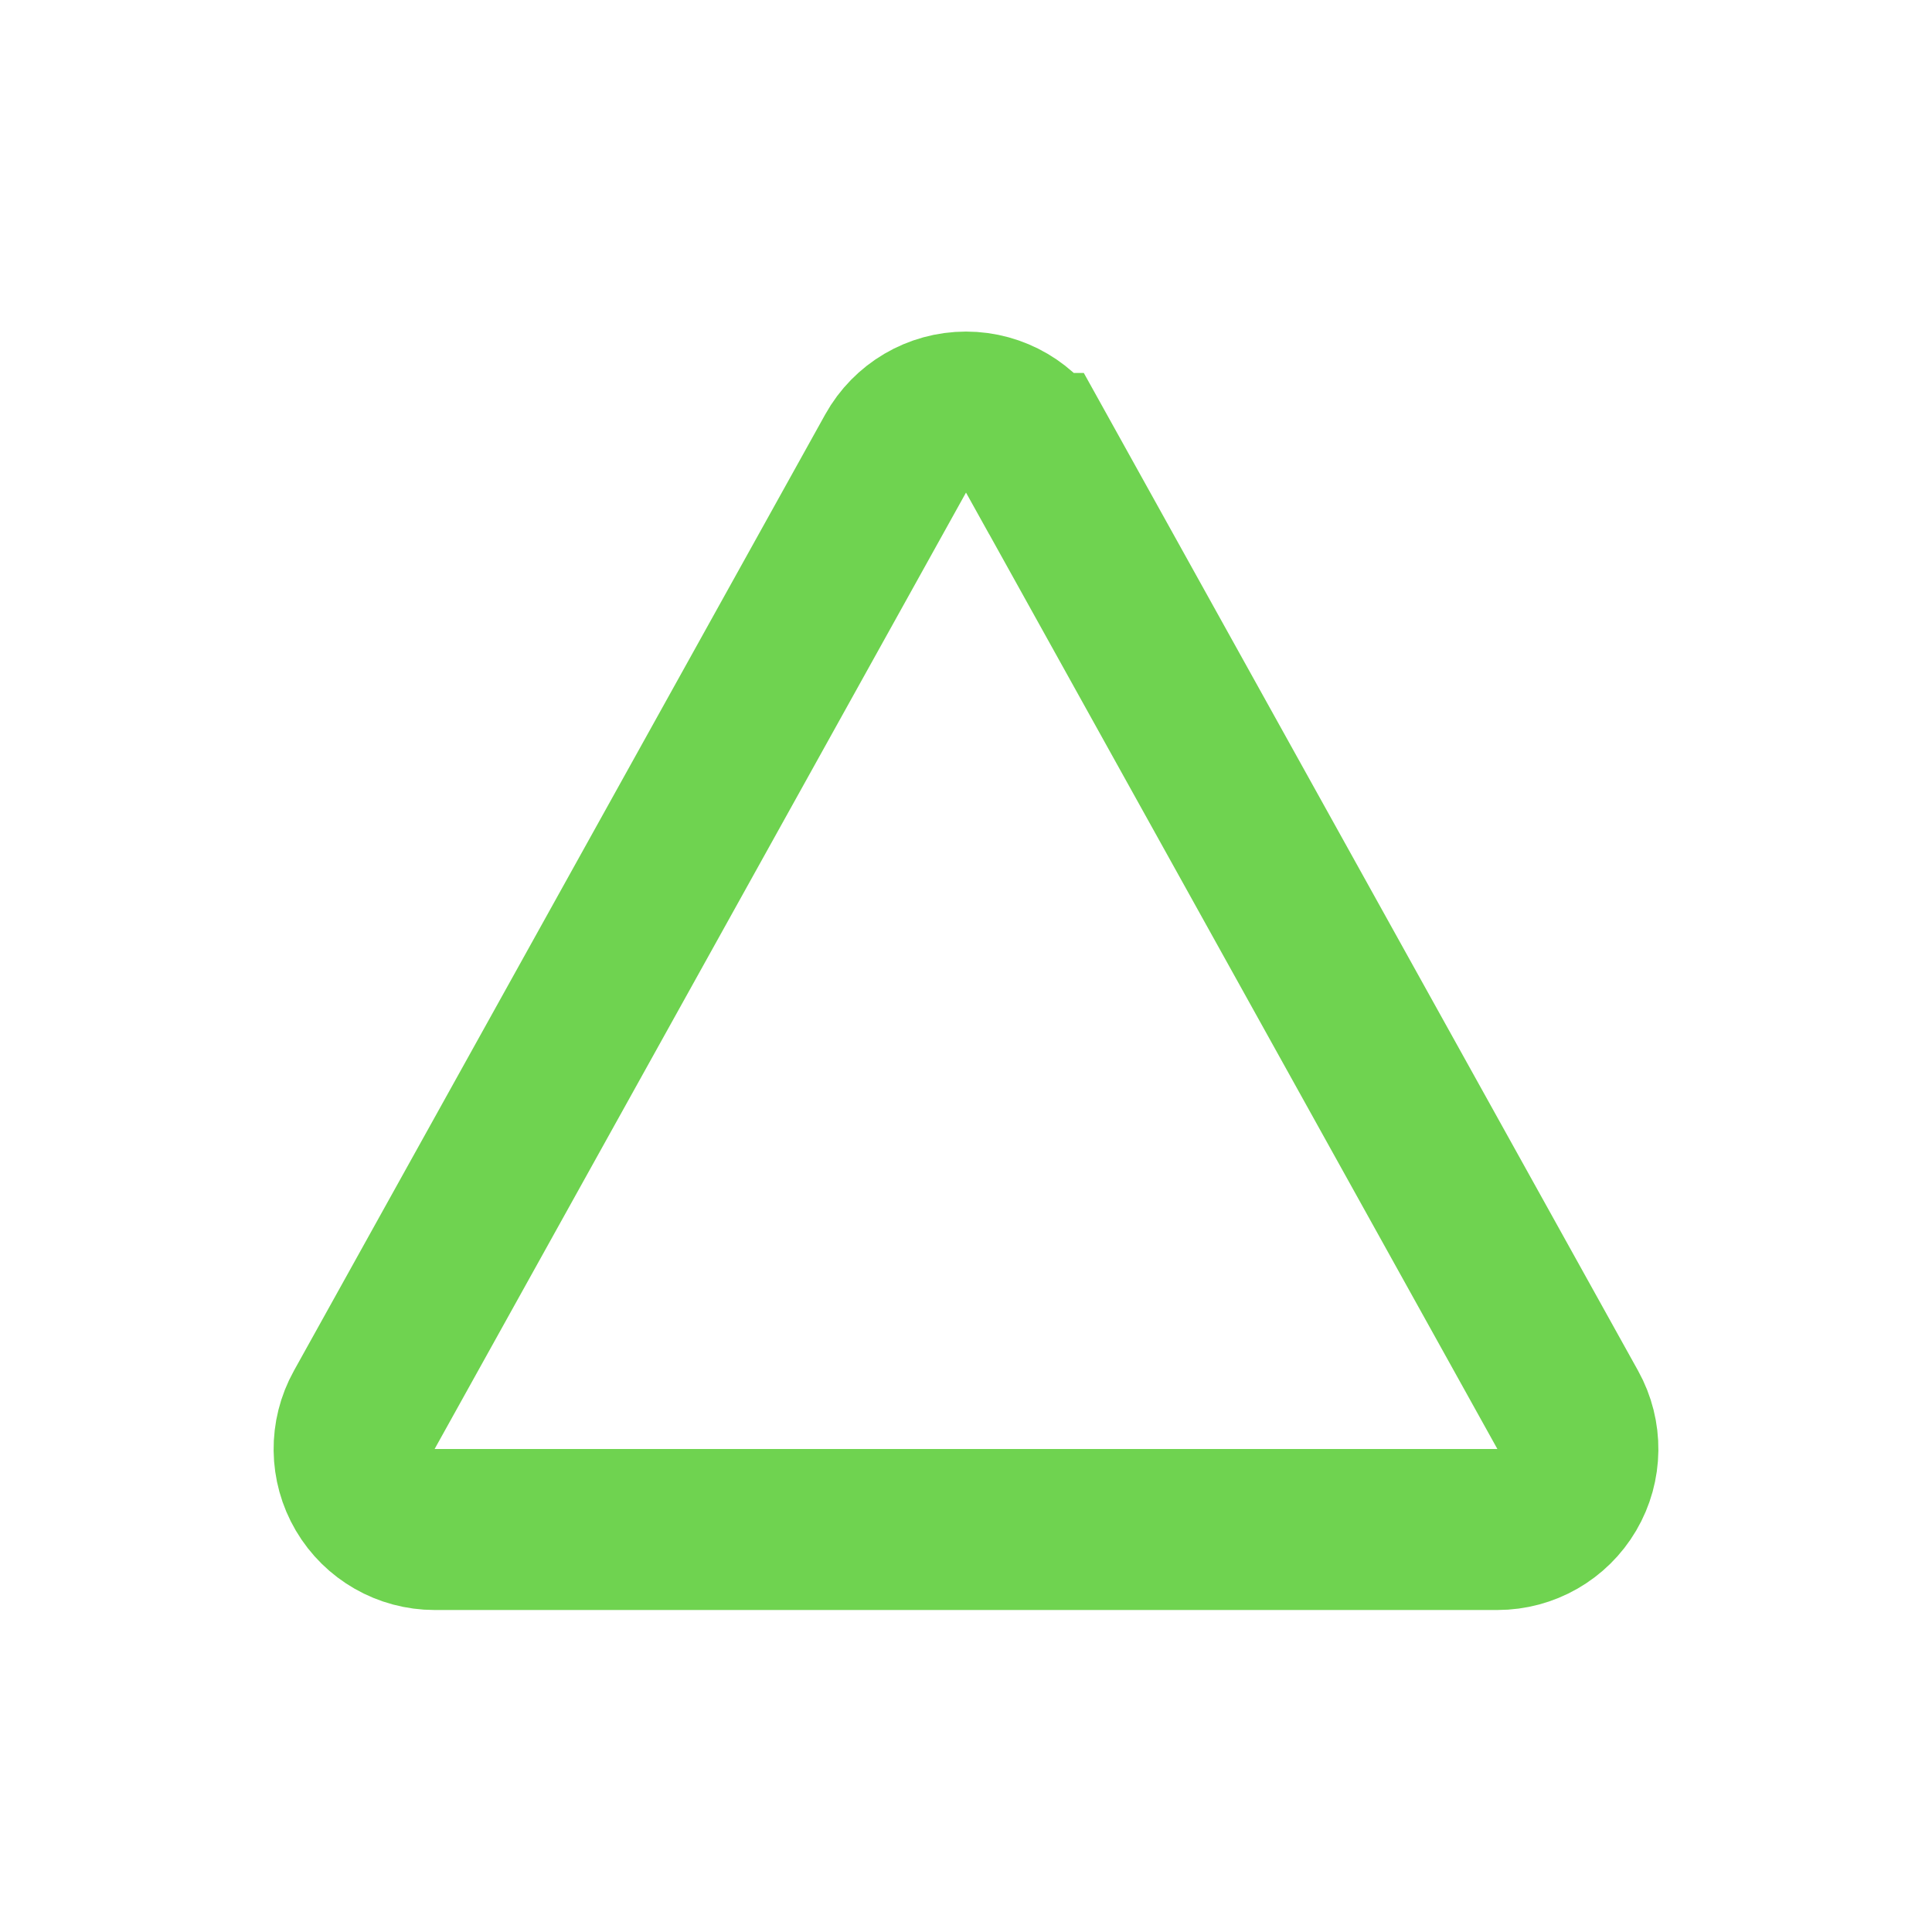
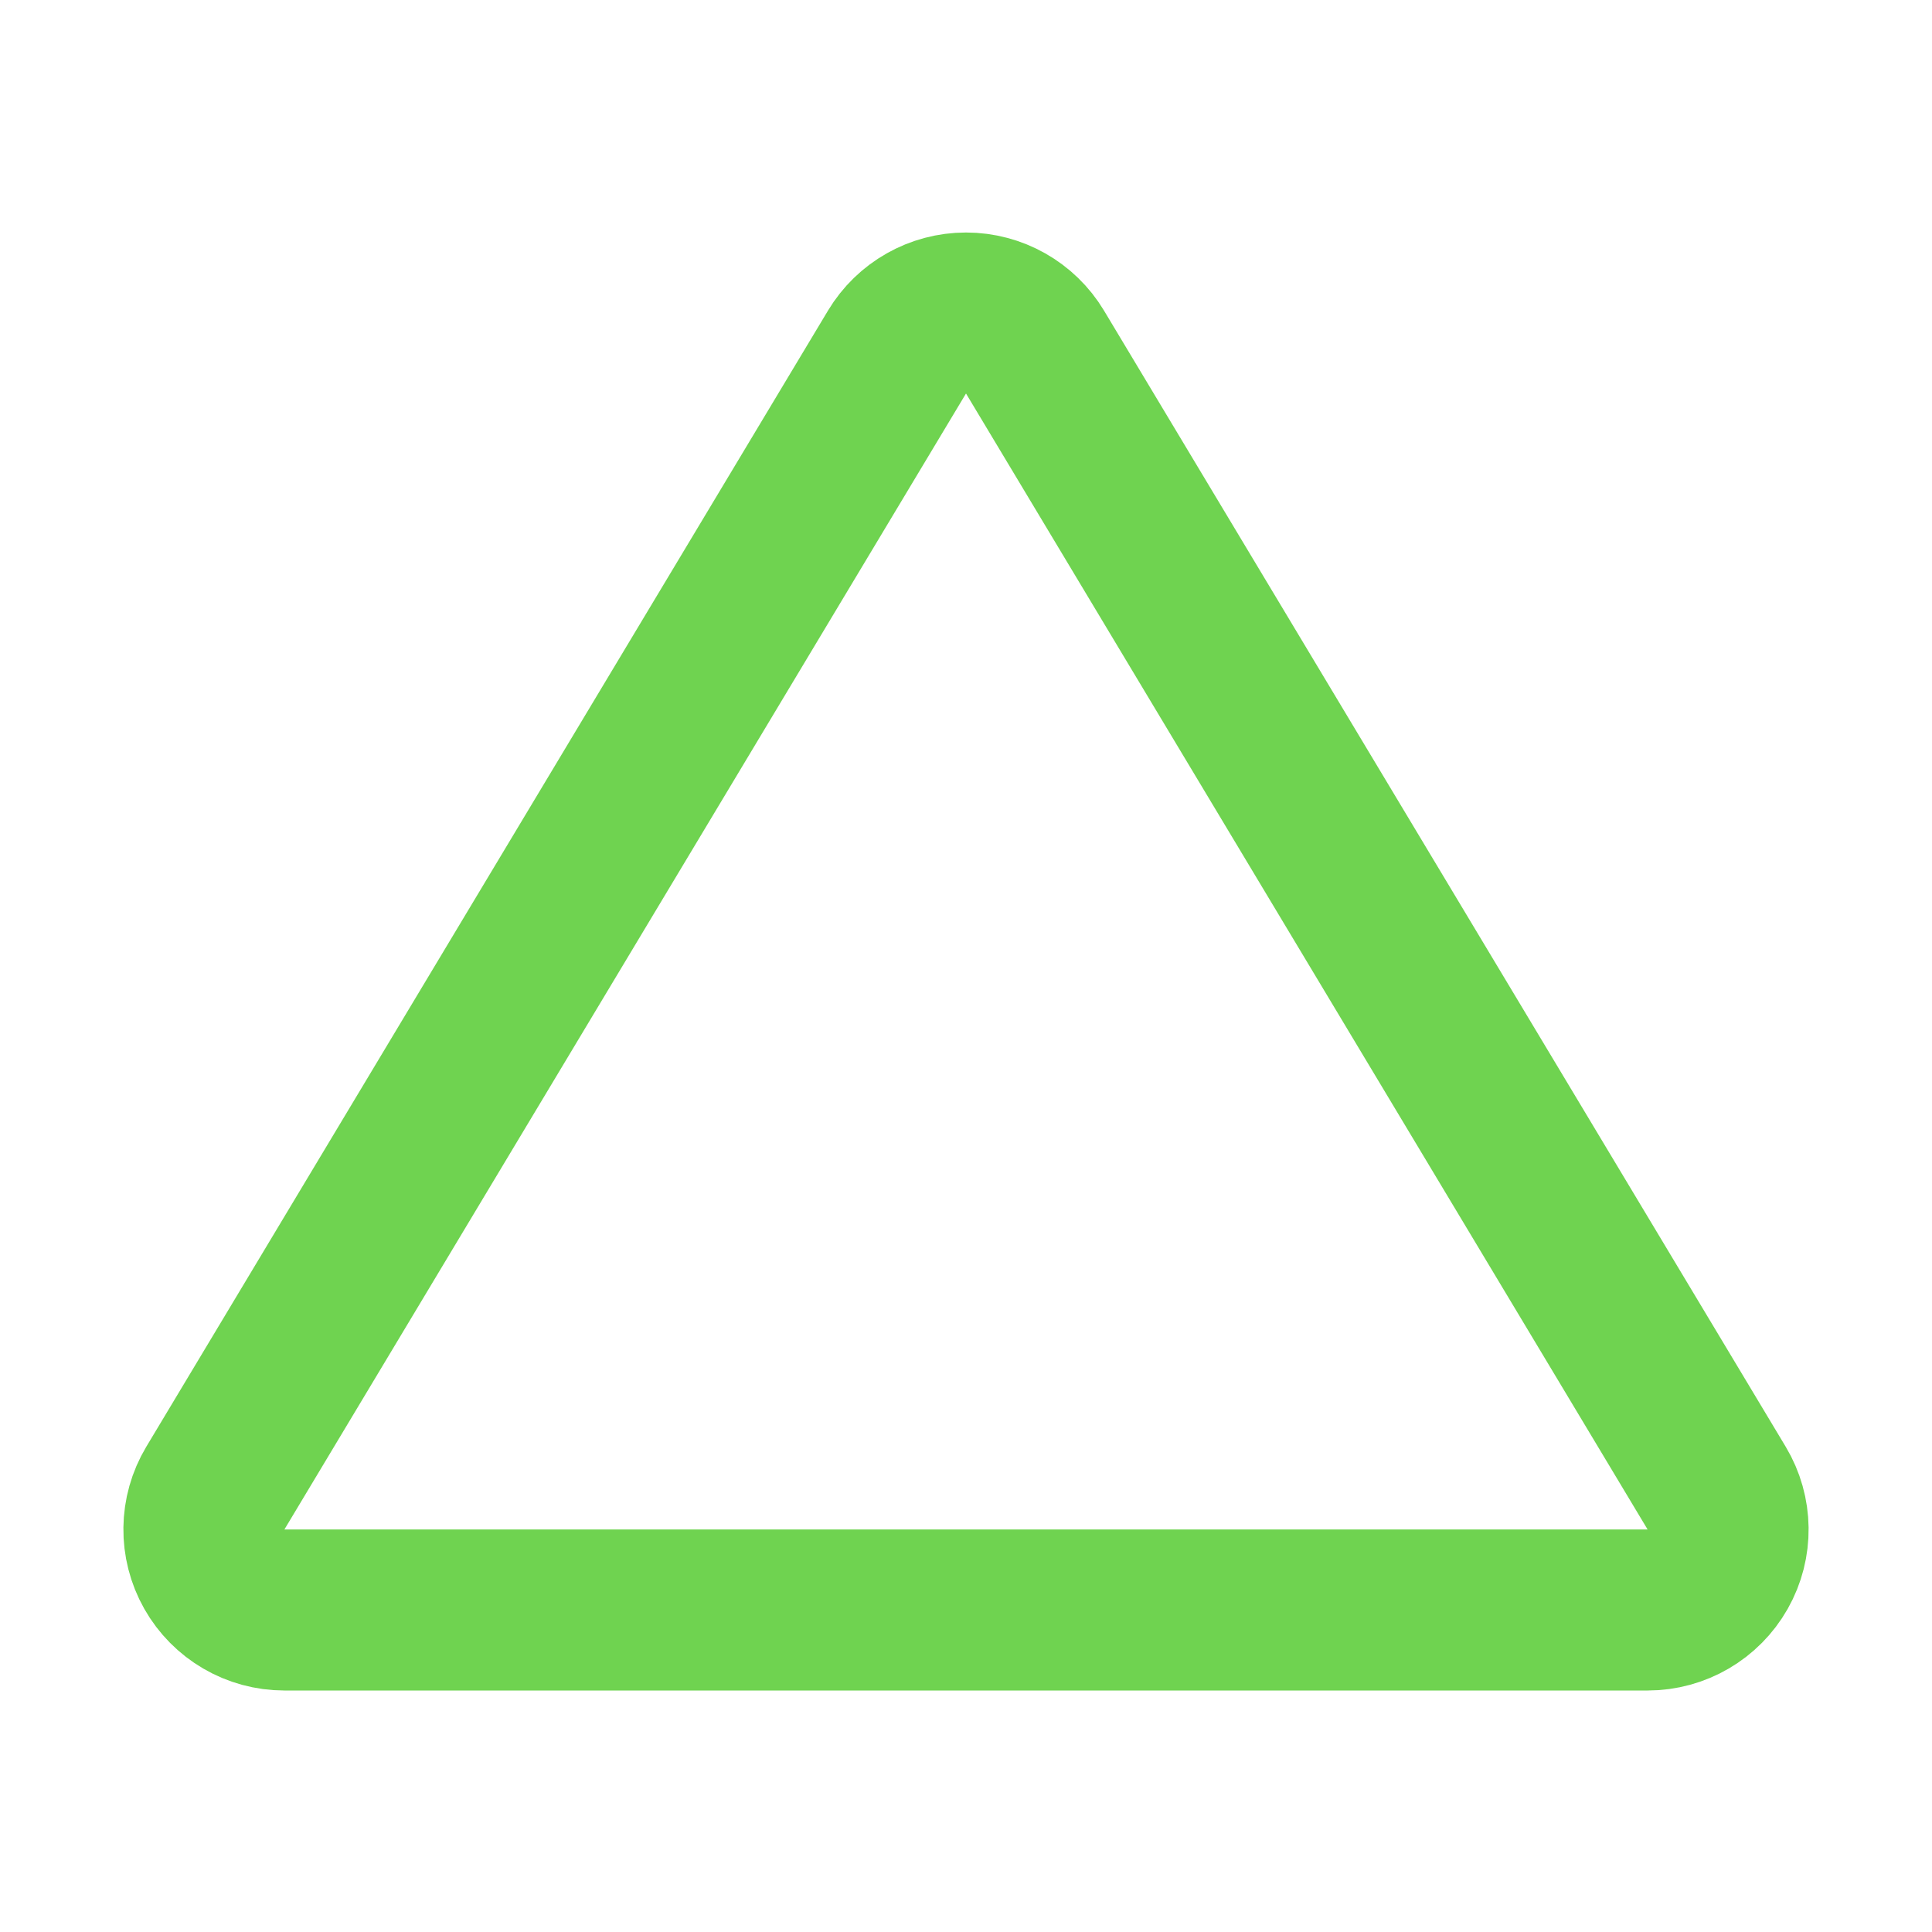
<svg xmlns="http://www.w3.org/2000/svg" width="24" height="24" viewBox="0 0 24 24">
-   <path fill="none" stroke="#6FD350" stroke-width="2" d="M12.874 5.633a1 1 0 0 0-1.748 0L4.525 17.514A1 1 0 0 0 5.399 19h13.202a1 1 0 0 0 .874-1.486l-6.6-11.881z" />
+   <path fill="none" stroke="#6FD350" stroke-width="2" d="M12.857 4.373a1 1 0 0 0-1.714 0L2.675 18.486A1 1 0 0 0 3.532 20h16.936a1 1 0 0 0 .857-1.514L12.857 4.373z" />
</svg>
